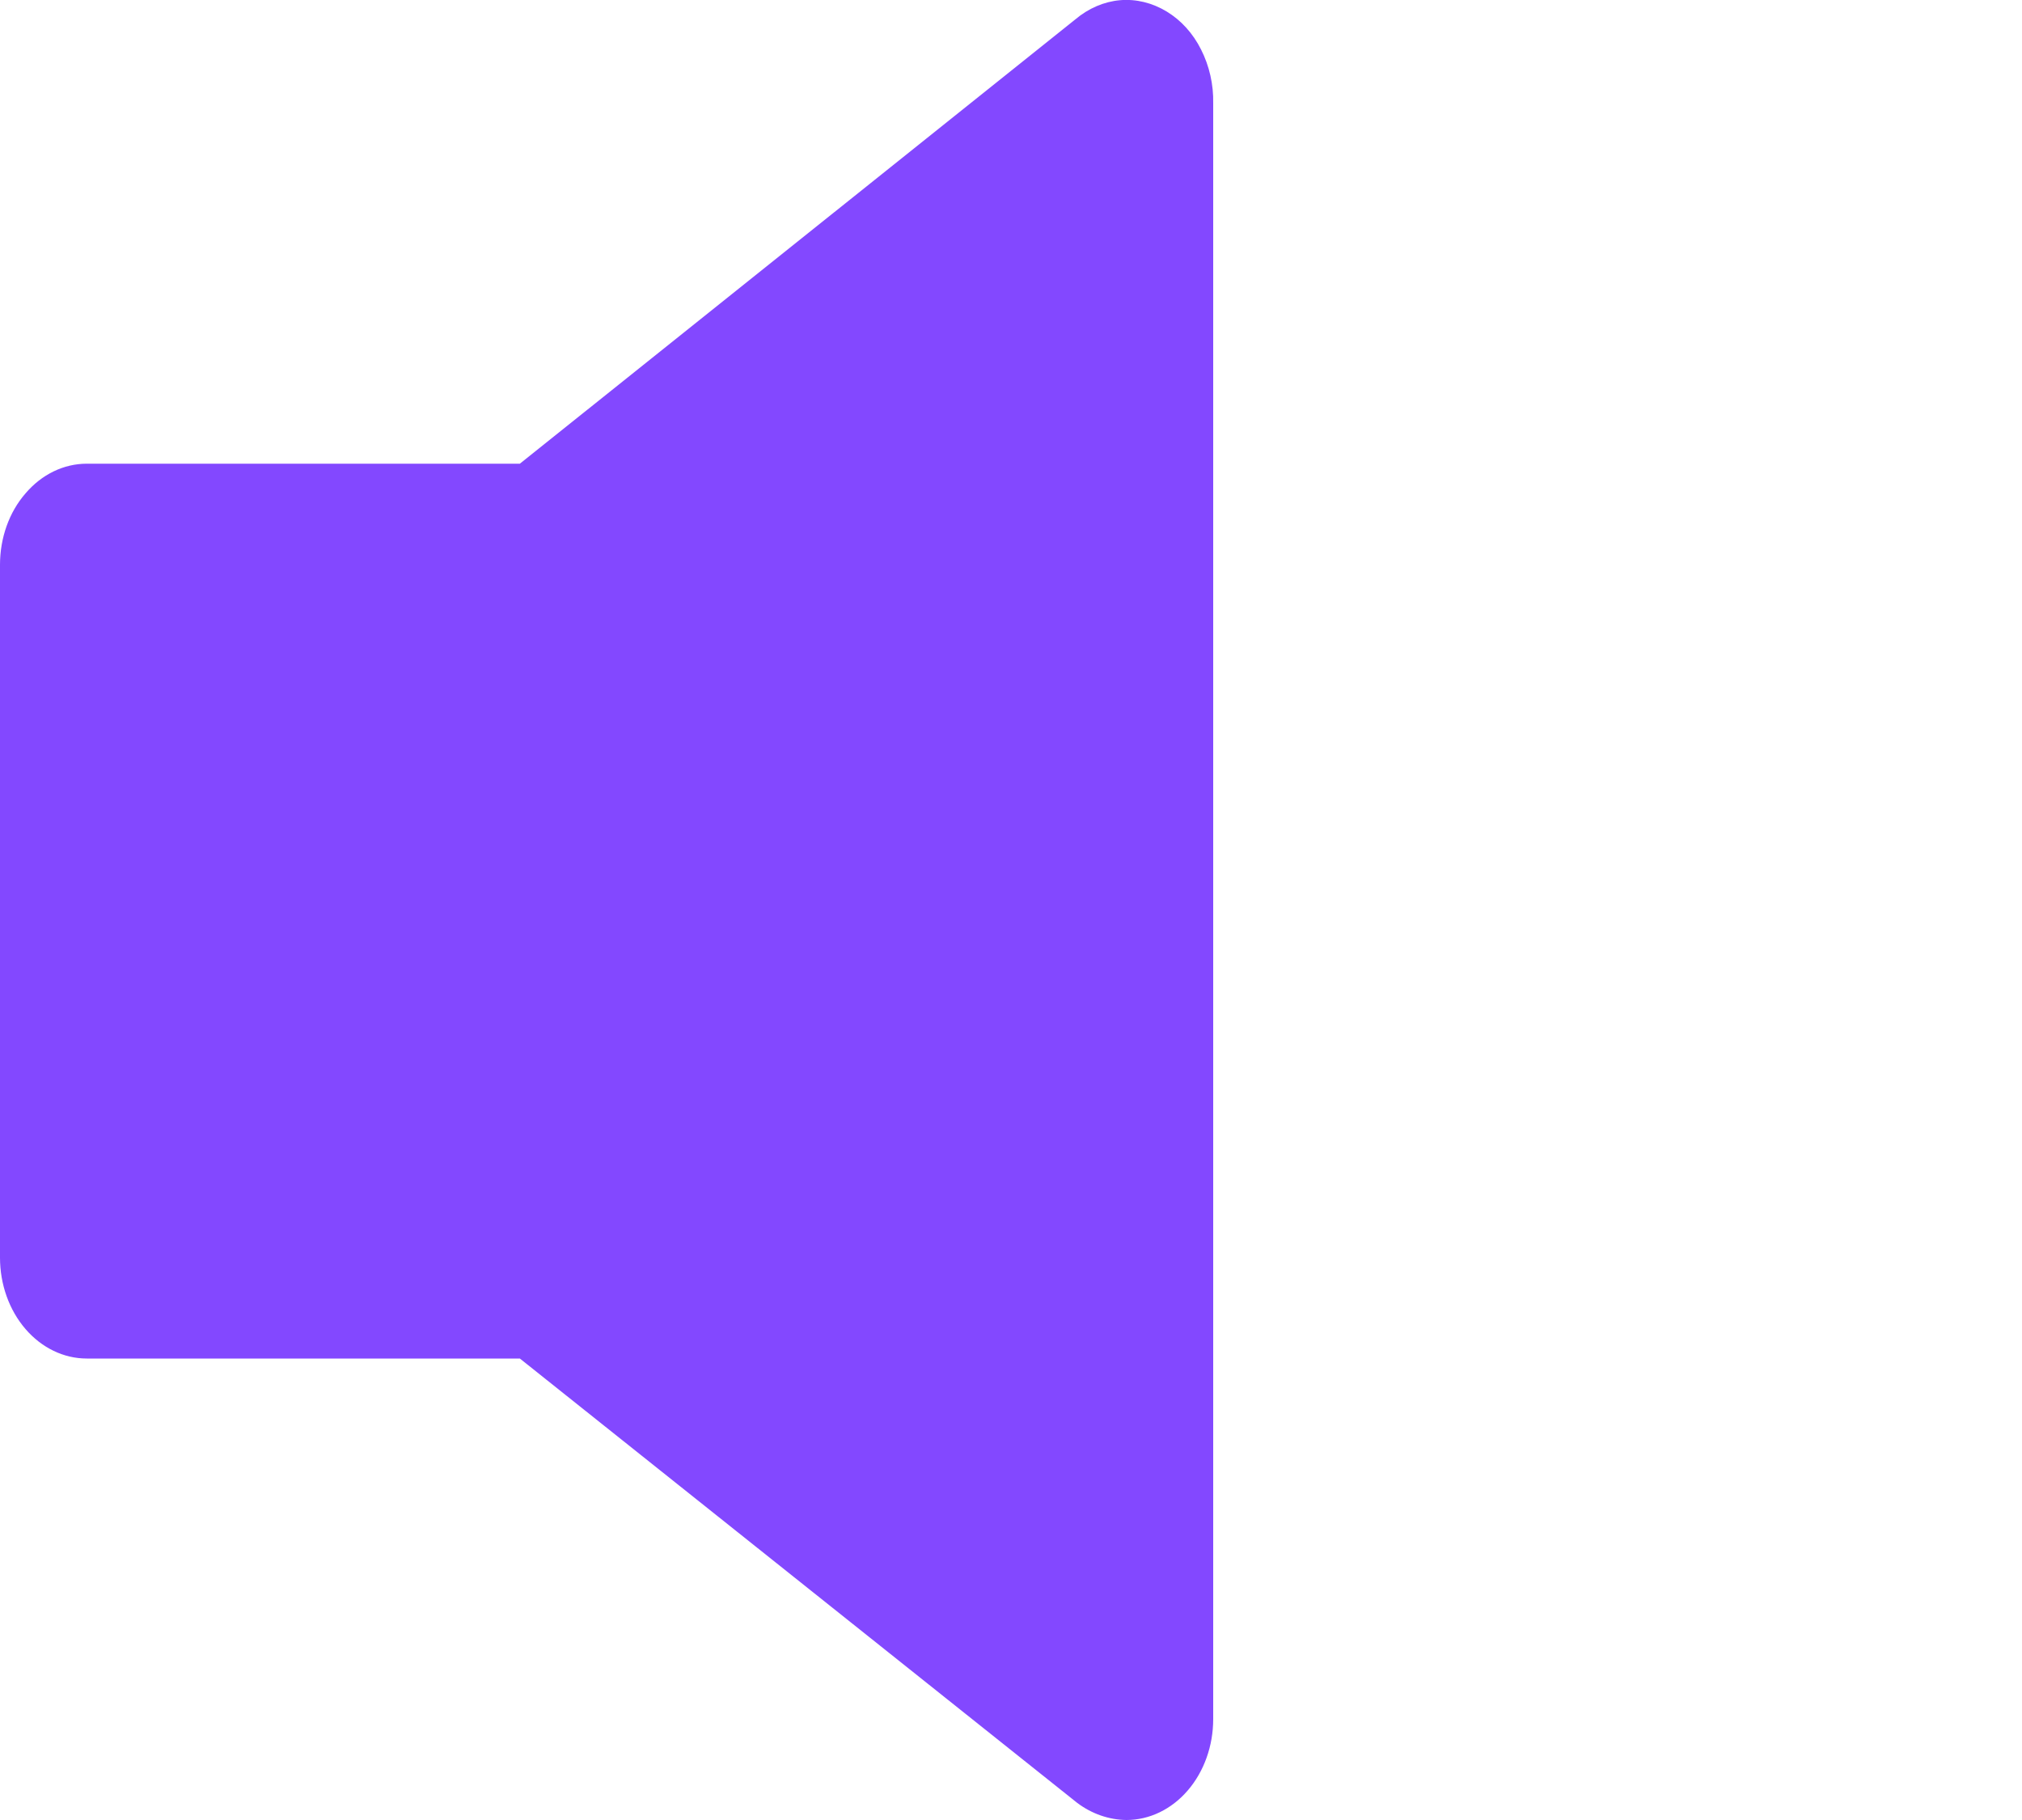
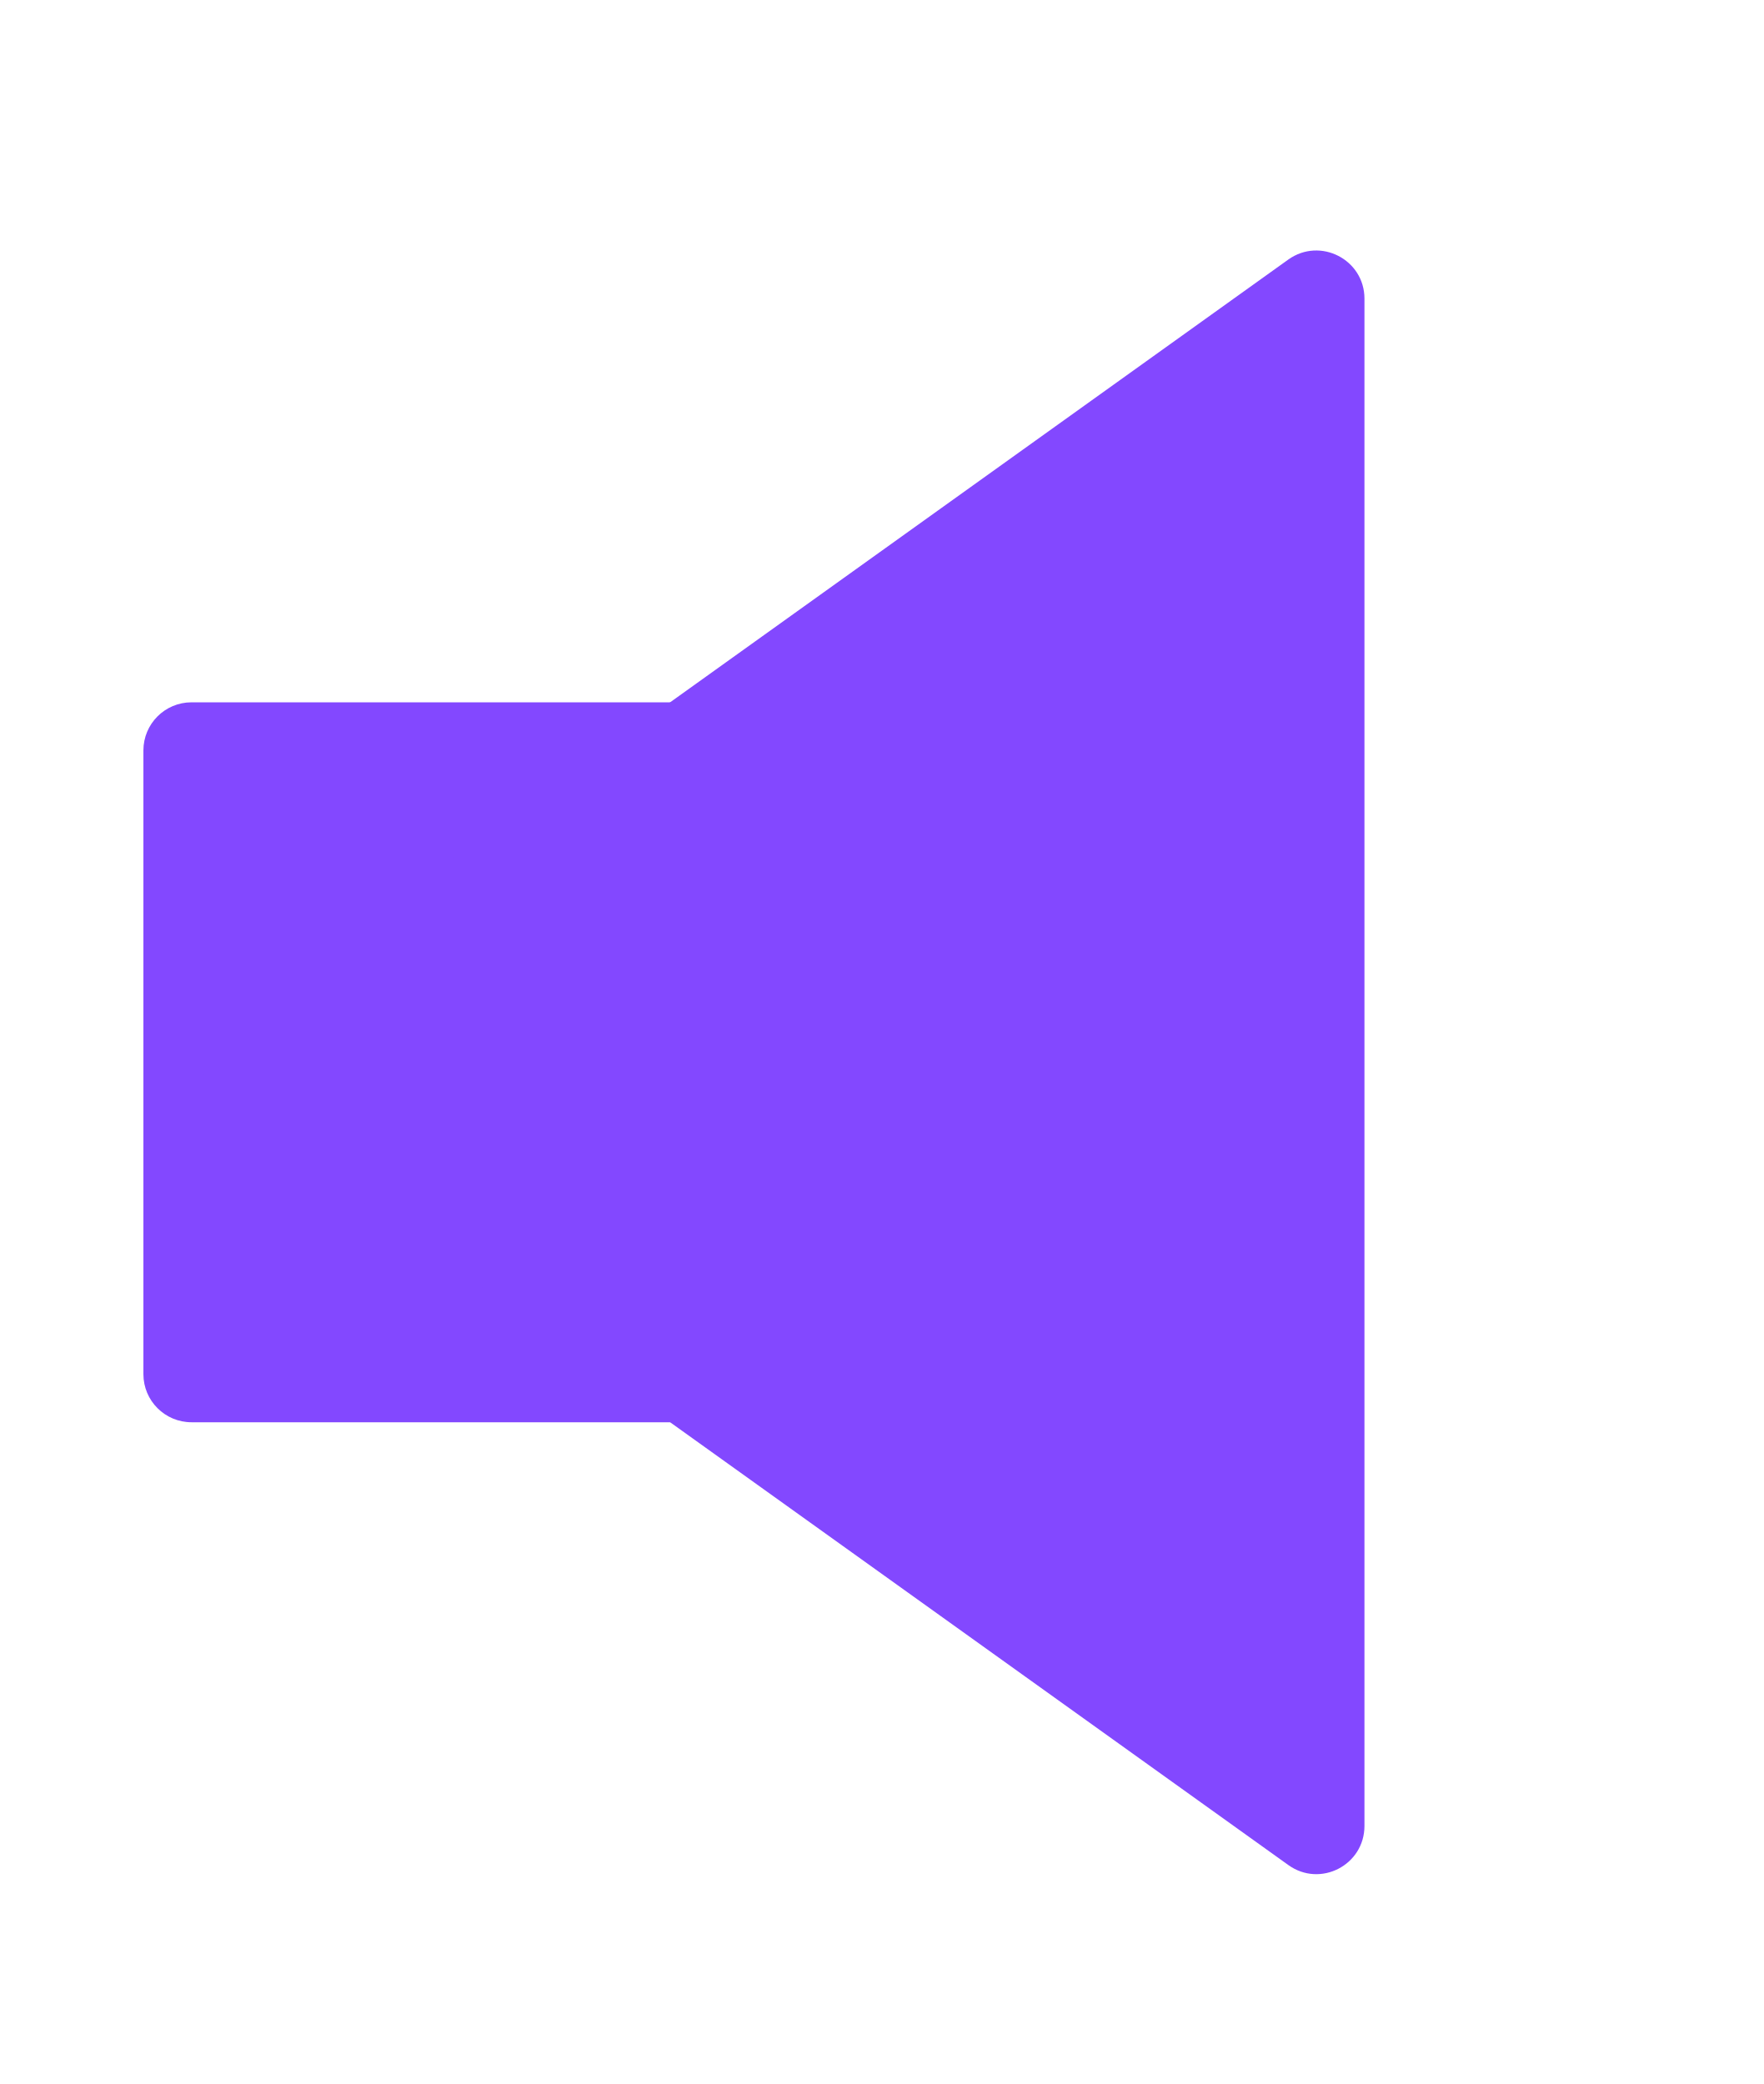
- <svg xmlns="http://www.w3.org/2000/svg" width="10" height="9" viewBox="0 0 10 9" fill="#8348FF">
-   <path d="M5.571 9C5.485 8.999 5.4 8.97 5.327 8.915L2.571 6.718H0.429C0.315 6.718 0.206 6.665 0.126 6.572C0.045 6.478 0 6.351 0 6.219V2.793C0 2.66 0.045 2.533 0.126 2.44C0.206 2.346 0.315 2.293 0.429 2.293H2.571L5.318 0.096C5.383 0.041 5.46 0.008 5.539 0.001C5.619 -0.006 5.699 0.014 5.77 0.057C5.841 0.1 5.9 0.165 5.94 0.245C5.981 0.326 6.002 0.418 6 0.511V8.501C6 8.633 5.955 8.76 5.874 8.854C5.794 8.947 5.685 9 5.571 9Z" fill="#8348FF" />
+ <svg xmlns="http://www.w3.org/2000/svg" width="11" height="13" viewBox="0 0 11 13" fill="none">
+   <rect width="5.052" height="4.491" rx="0.3" transform="matrix(1 0 0 -1 0.894531 8.87207)" fill="#8348FF" />
+   <path d="M1.385 6.383C1.218 6.502 1.218 6.751 1.385 6.87L8.036 11.634C8.235 11.777 8.511 11.635 8.511 11.39L8.511 1.863C8.511 1.619 8.235 1.477 8.036 1.619L1.385 6.383Z" fill="#8348FF" />
</svg>
